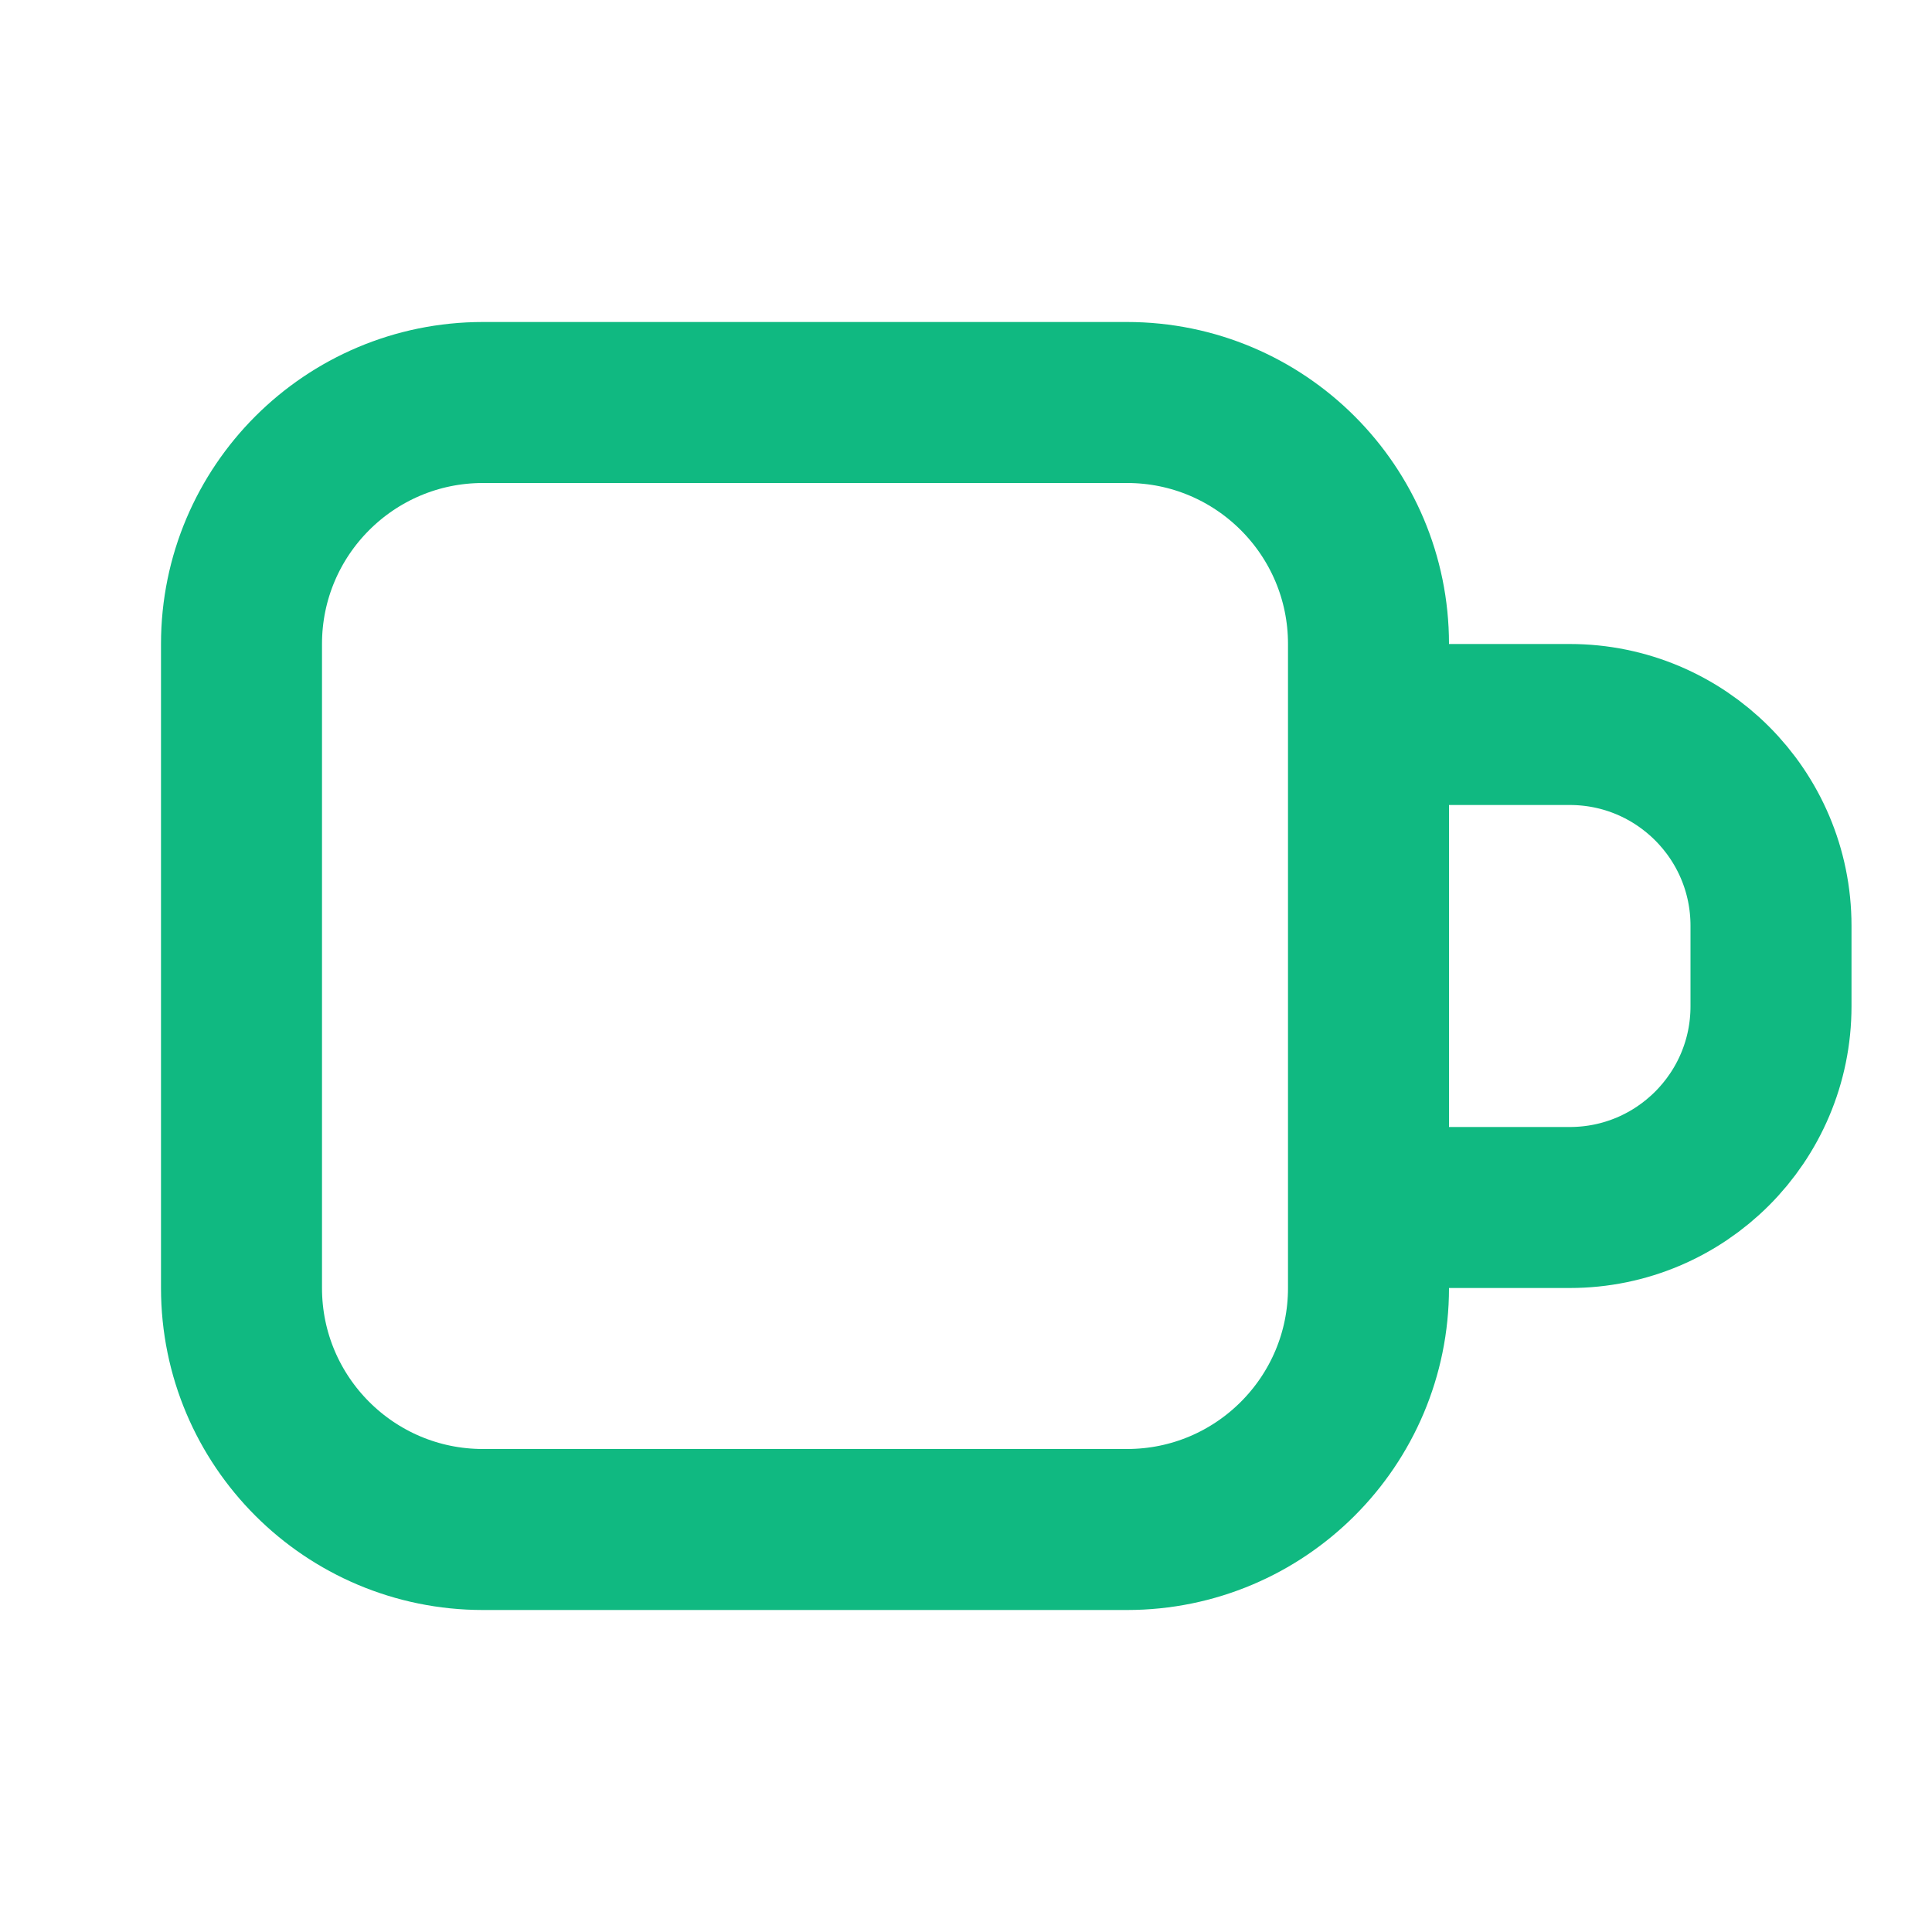
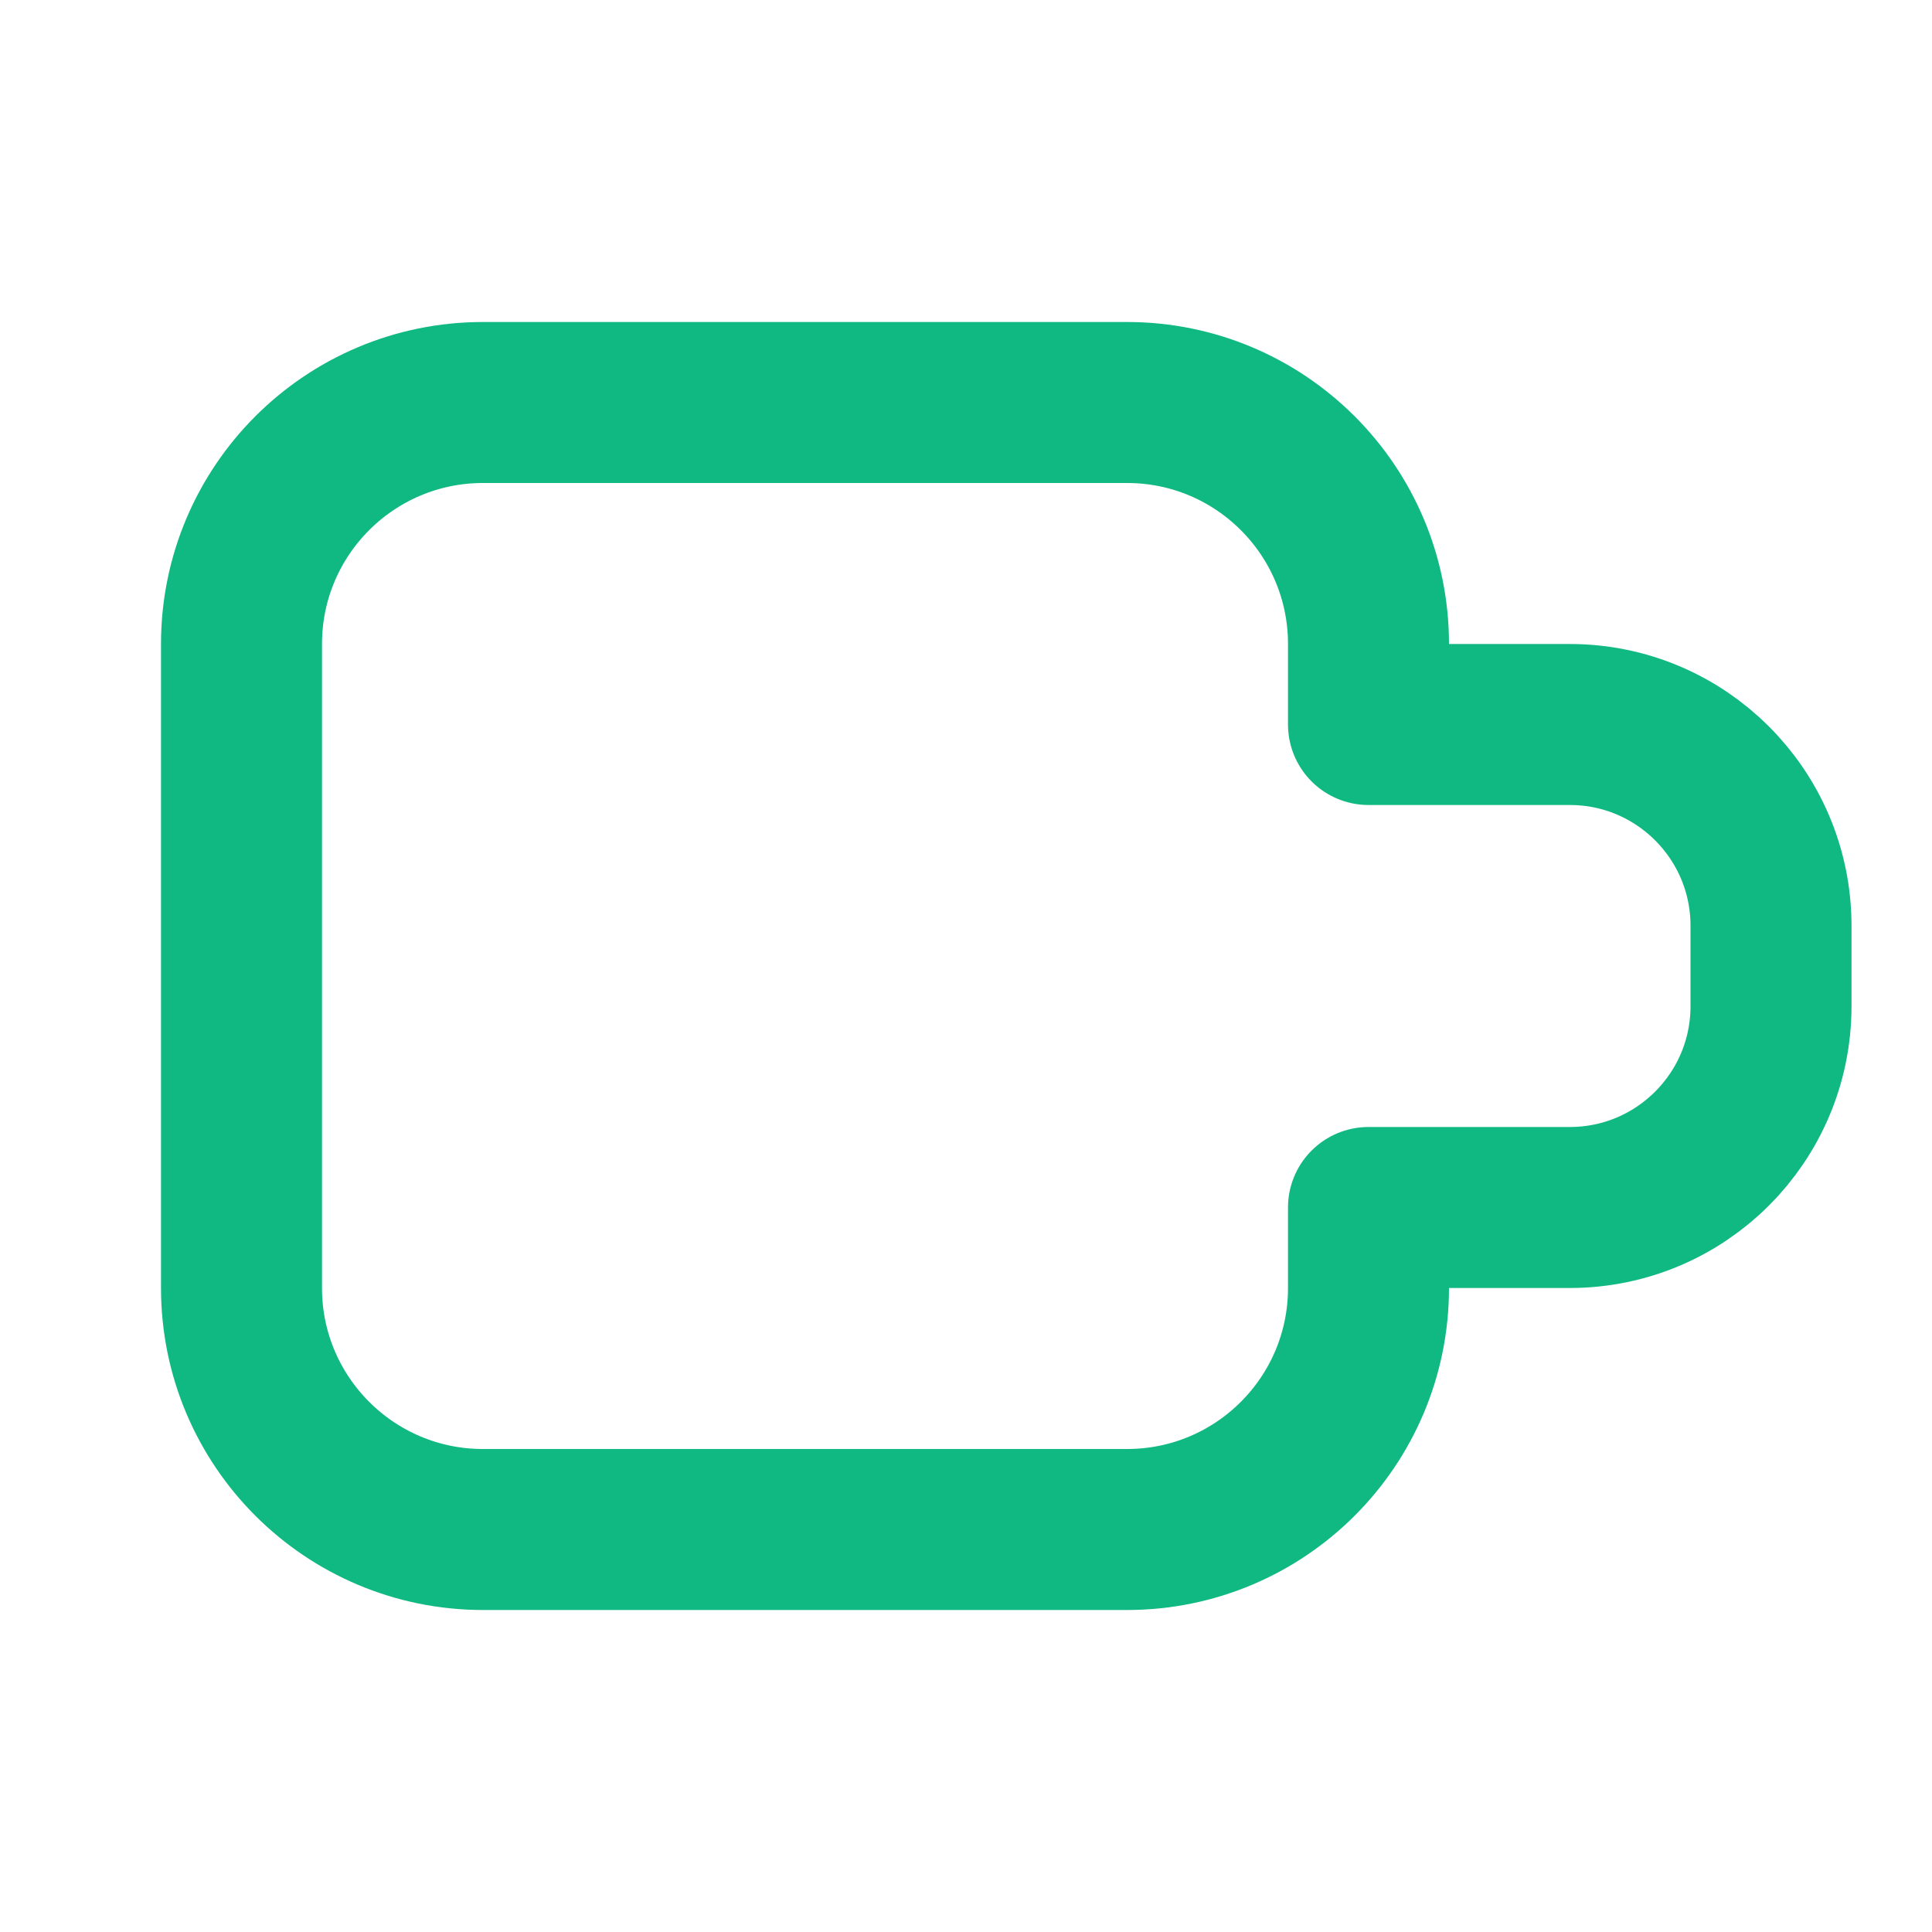
<svg xmlns="http://www.w3.org/2000/svg" viewBox="0 0 24 24" fill="none">
-   <rect x="3" y="5" width="14" height="14" rx="3" stroke="#10b981" stroke-width="2" stroke-linejoin="round" />
-   <path d="M17 9h2.5a2.5 2.5 0 0 1 2.5 2.5v1a2.5 2.5 0 0 1-2.5 2.5H17" stroke="#10b981" stroke-width="2" stroke-linejoin="round" />
+   <path d="M 6,5 H 14 a 3,3 0 0 1 3,3 V 9 h 2.5 a 2.5,2.5 0 0 1 2.5,2.5 v 1 a 2.5,2.5 0 0 1 -2.5,2.5 h -2.5 V 16 a 3,3 0 0 1 -3,3 H 6 a 3,3 0 0 1 -3,-3 V 8 a 3,3 0 0 1 3,-3 Z" stroke="#10b981" stroke-width="2" stroke-linejoin="round" stroke-linecap="round" />
</svg>
